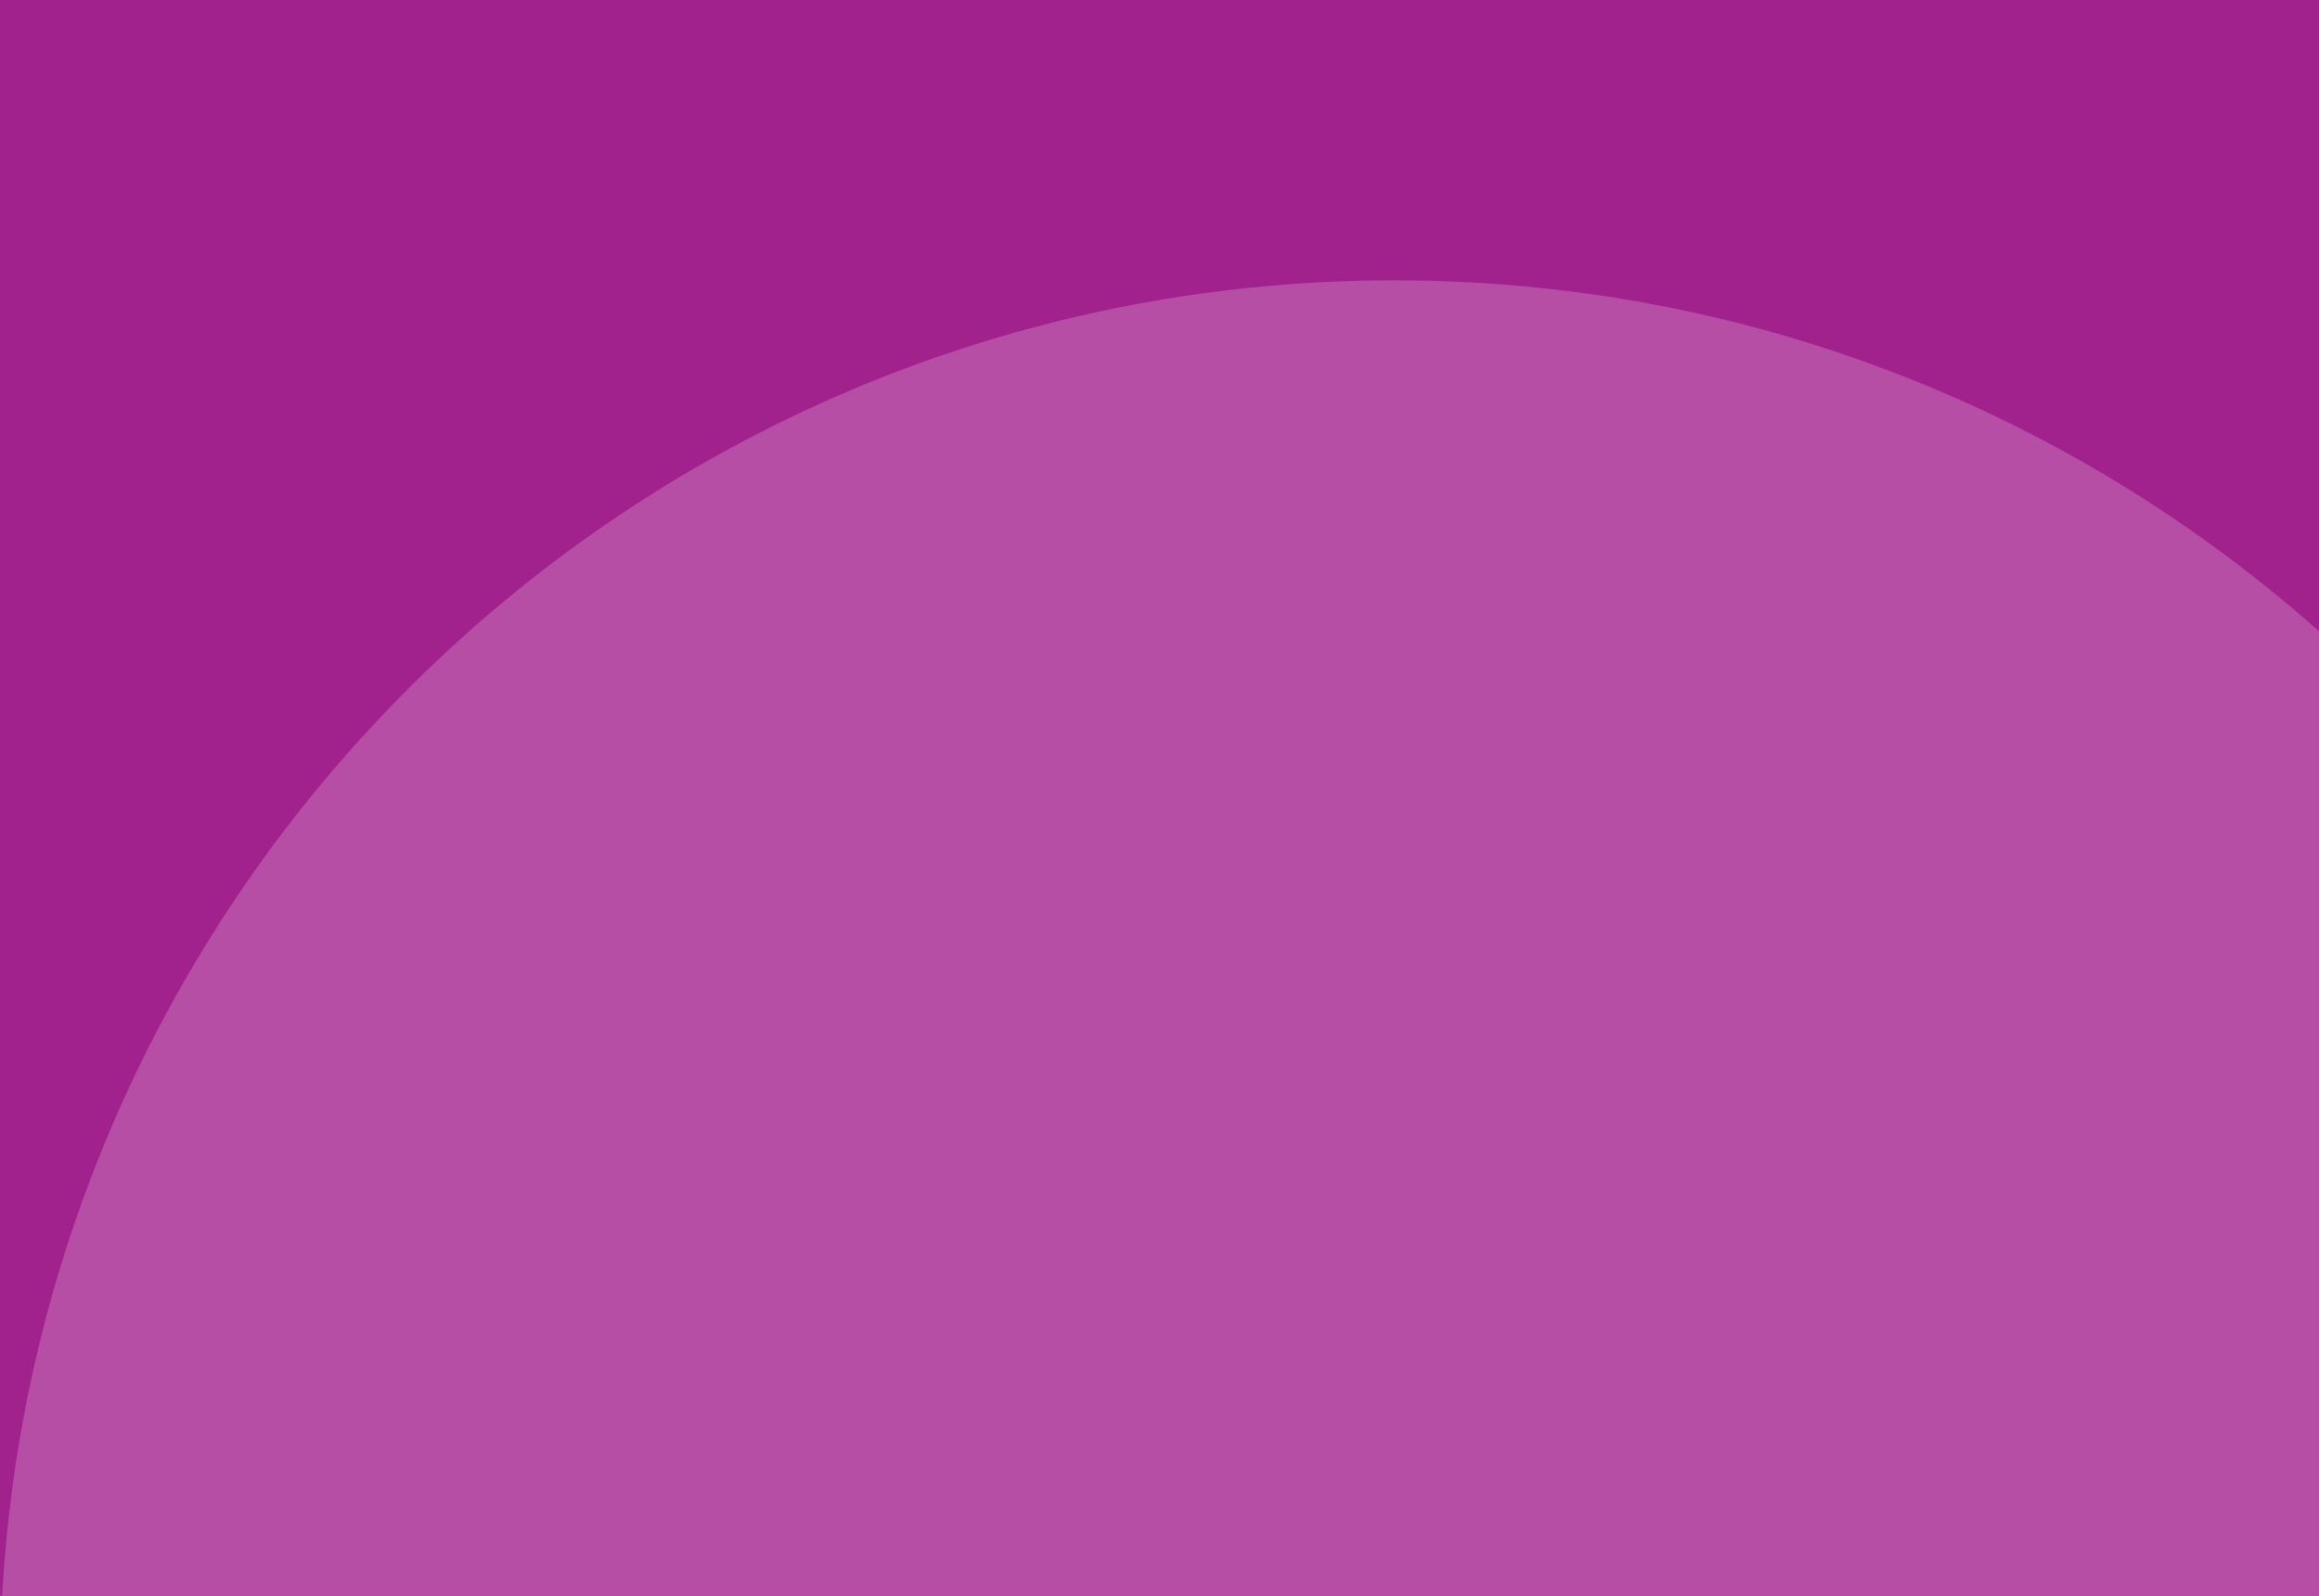
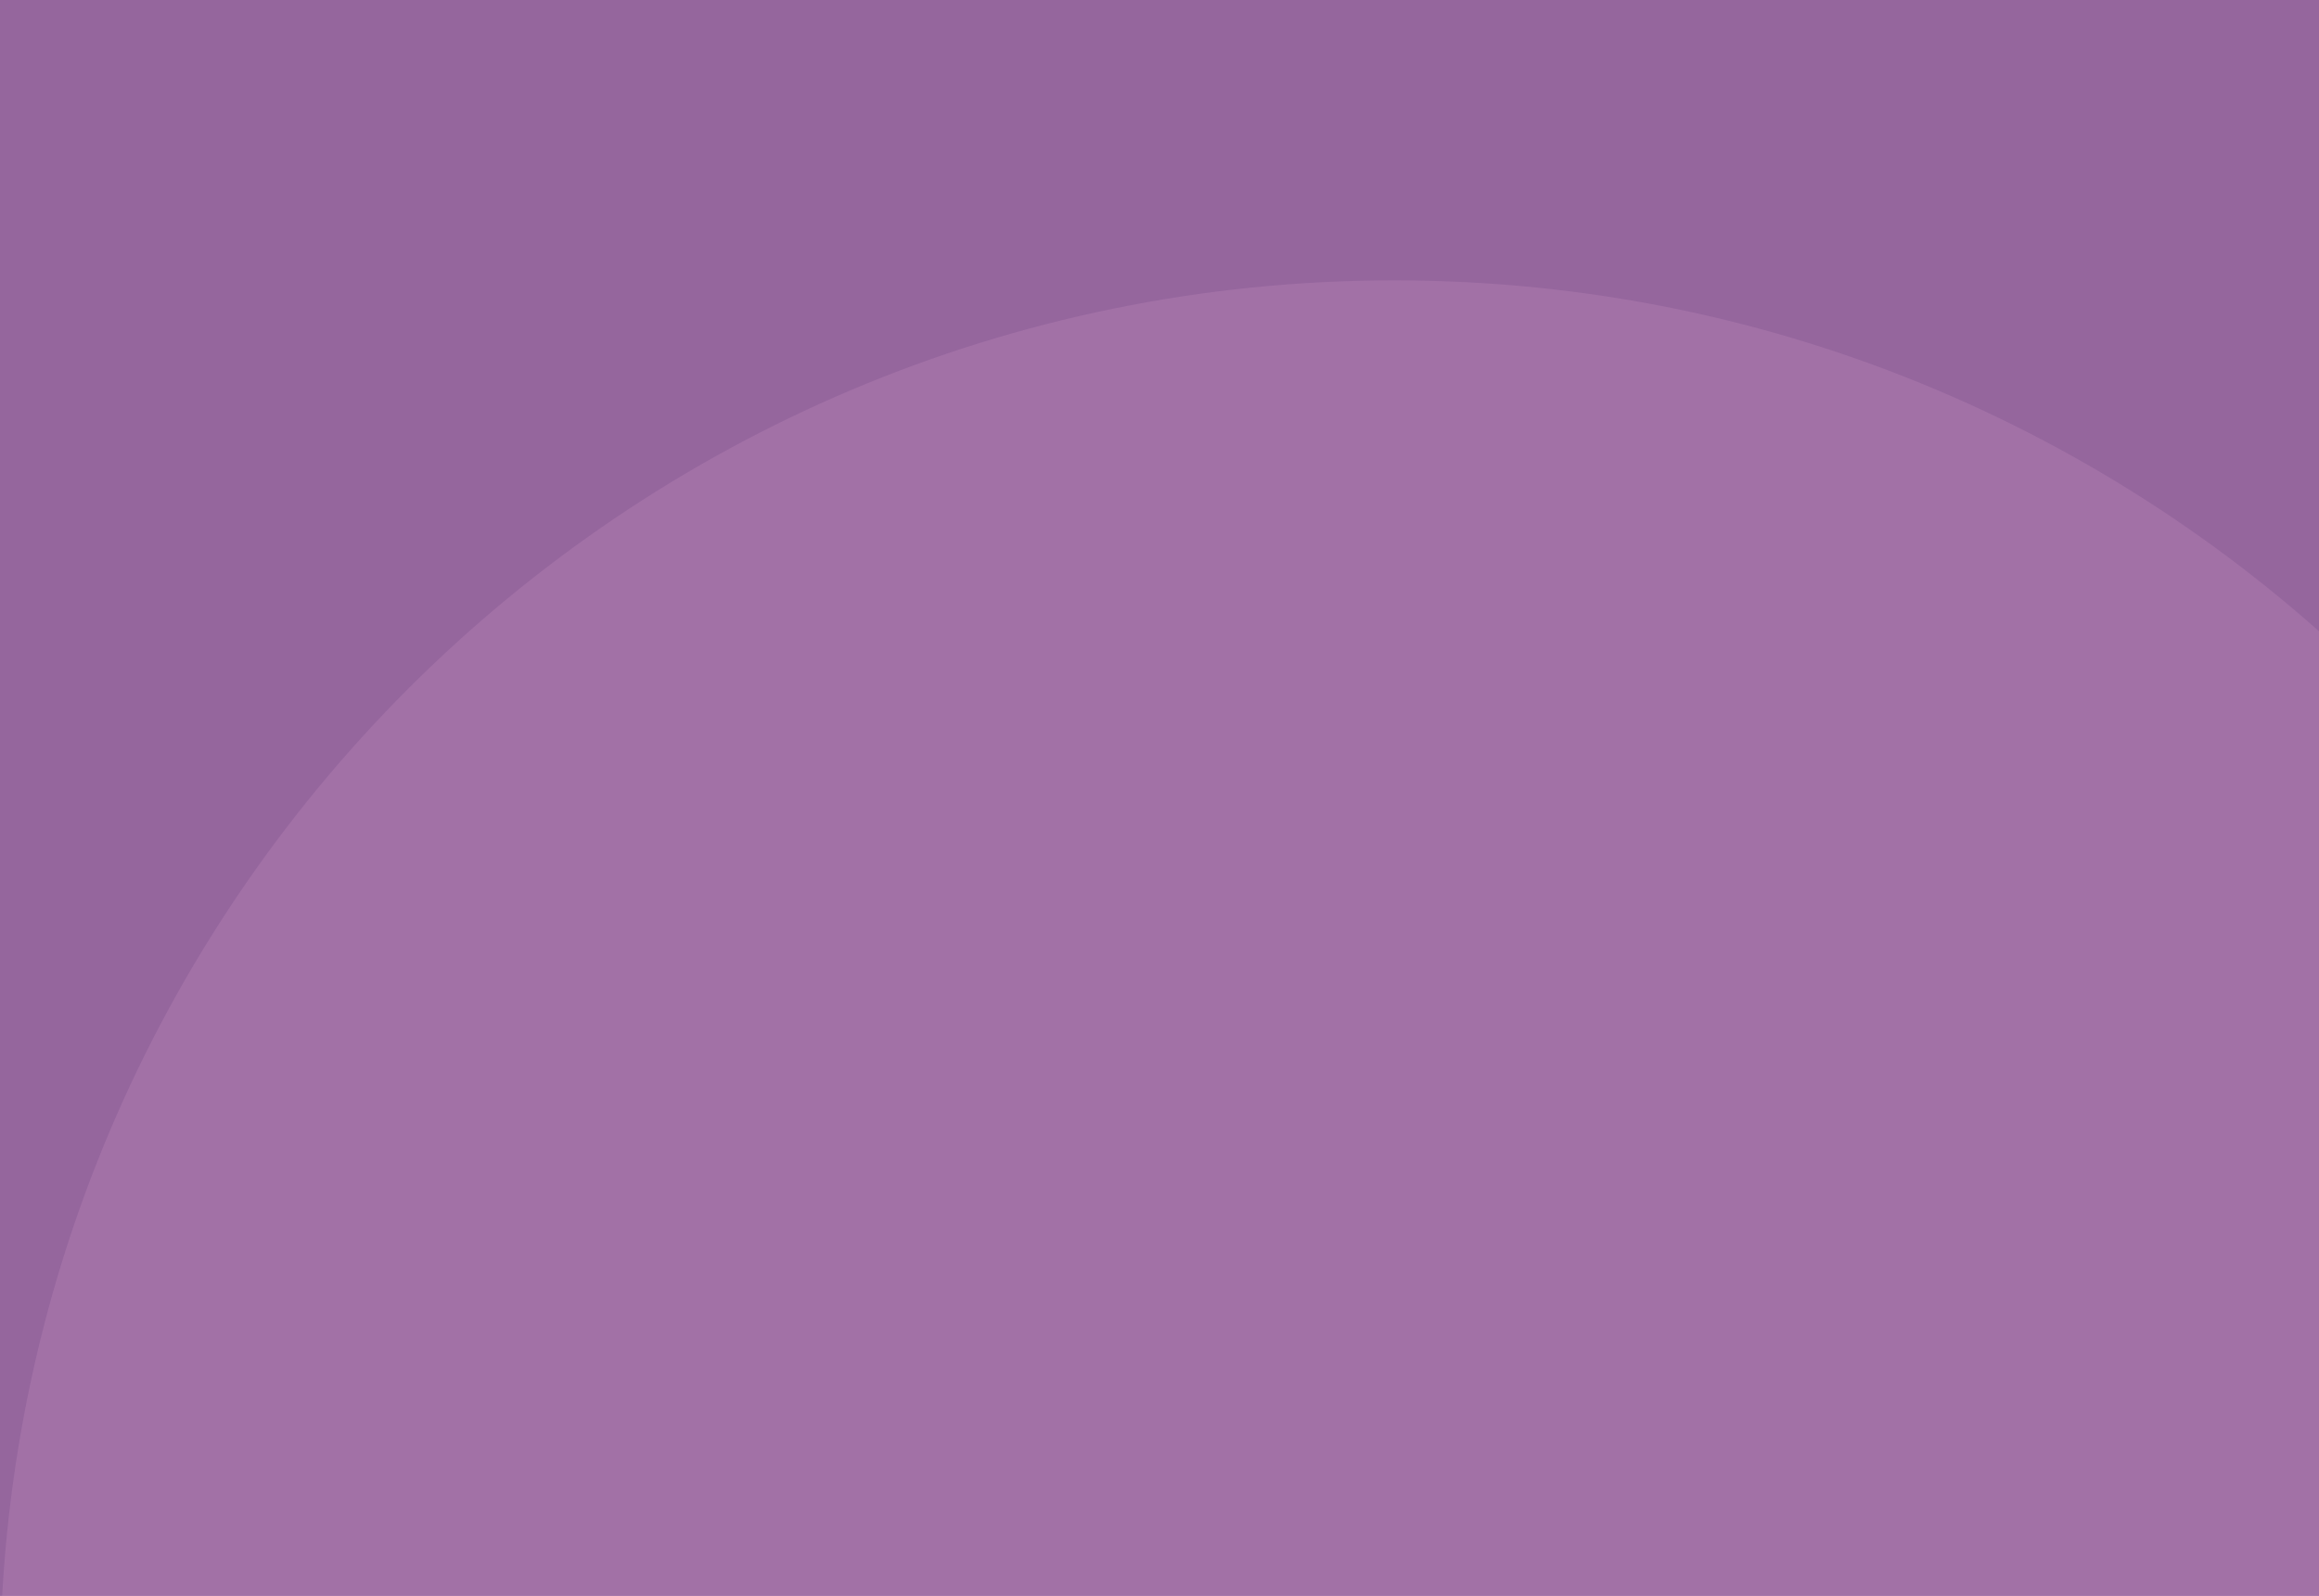
<svg xmlns="http://www.w3.org/2000/svg" width="430" height="296" viewBox="0 0 430 296" fill="none">
-   <g clip-path="url(#clip0_96_659)">
-     <rect width="430" height="296" fill="#A2228D" />
-     <circle cx="258.5" cy="310.5" r="258.5" fill="#B74EA6" />
+   <g clip-path="url(#clip0_87_790)">
+     <rect width="430" height="296" fill="#95669D" />
+     <circle cx="258.5" cy="310.5" r="258.5" fill="#D7A2CE" fill-opacity="0.19" />
  </g>
  <defs>
-     <clipPath id="clip0_96_659">
+     <clipPath id="clip0_87_790">
      <rect width="430" height="296" fill="white" />
    </clipPath>
  </defs>
</svg>
